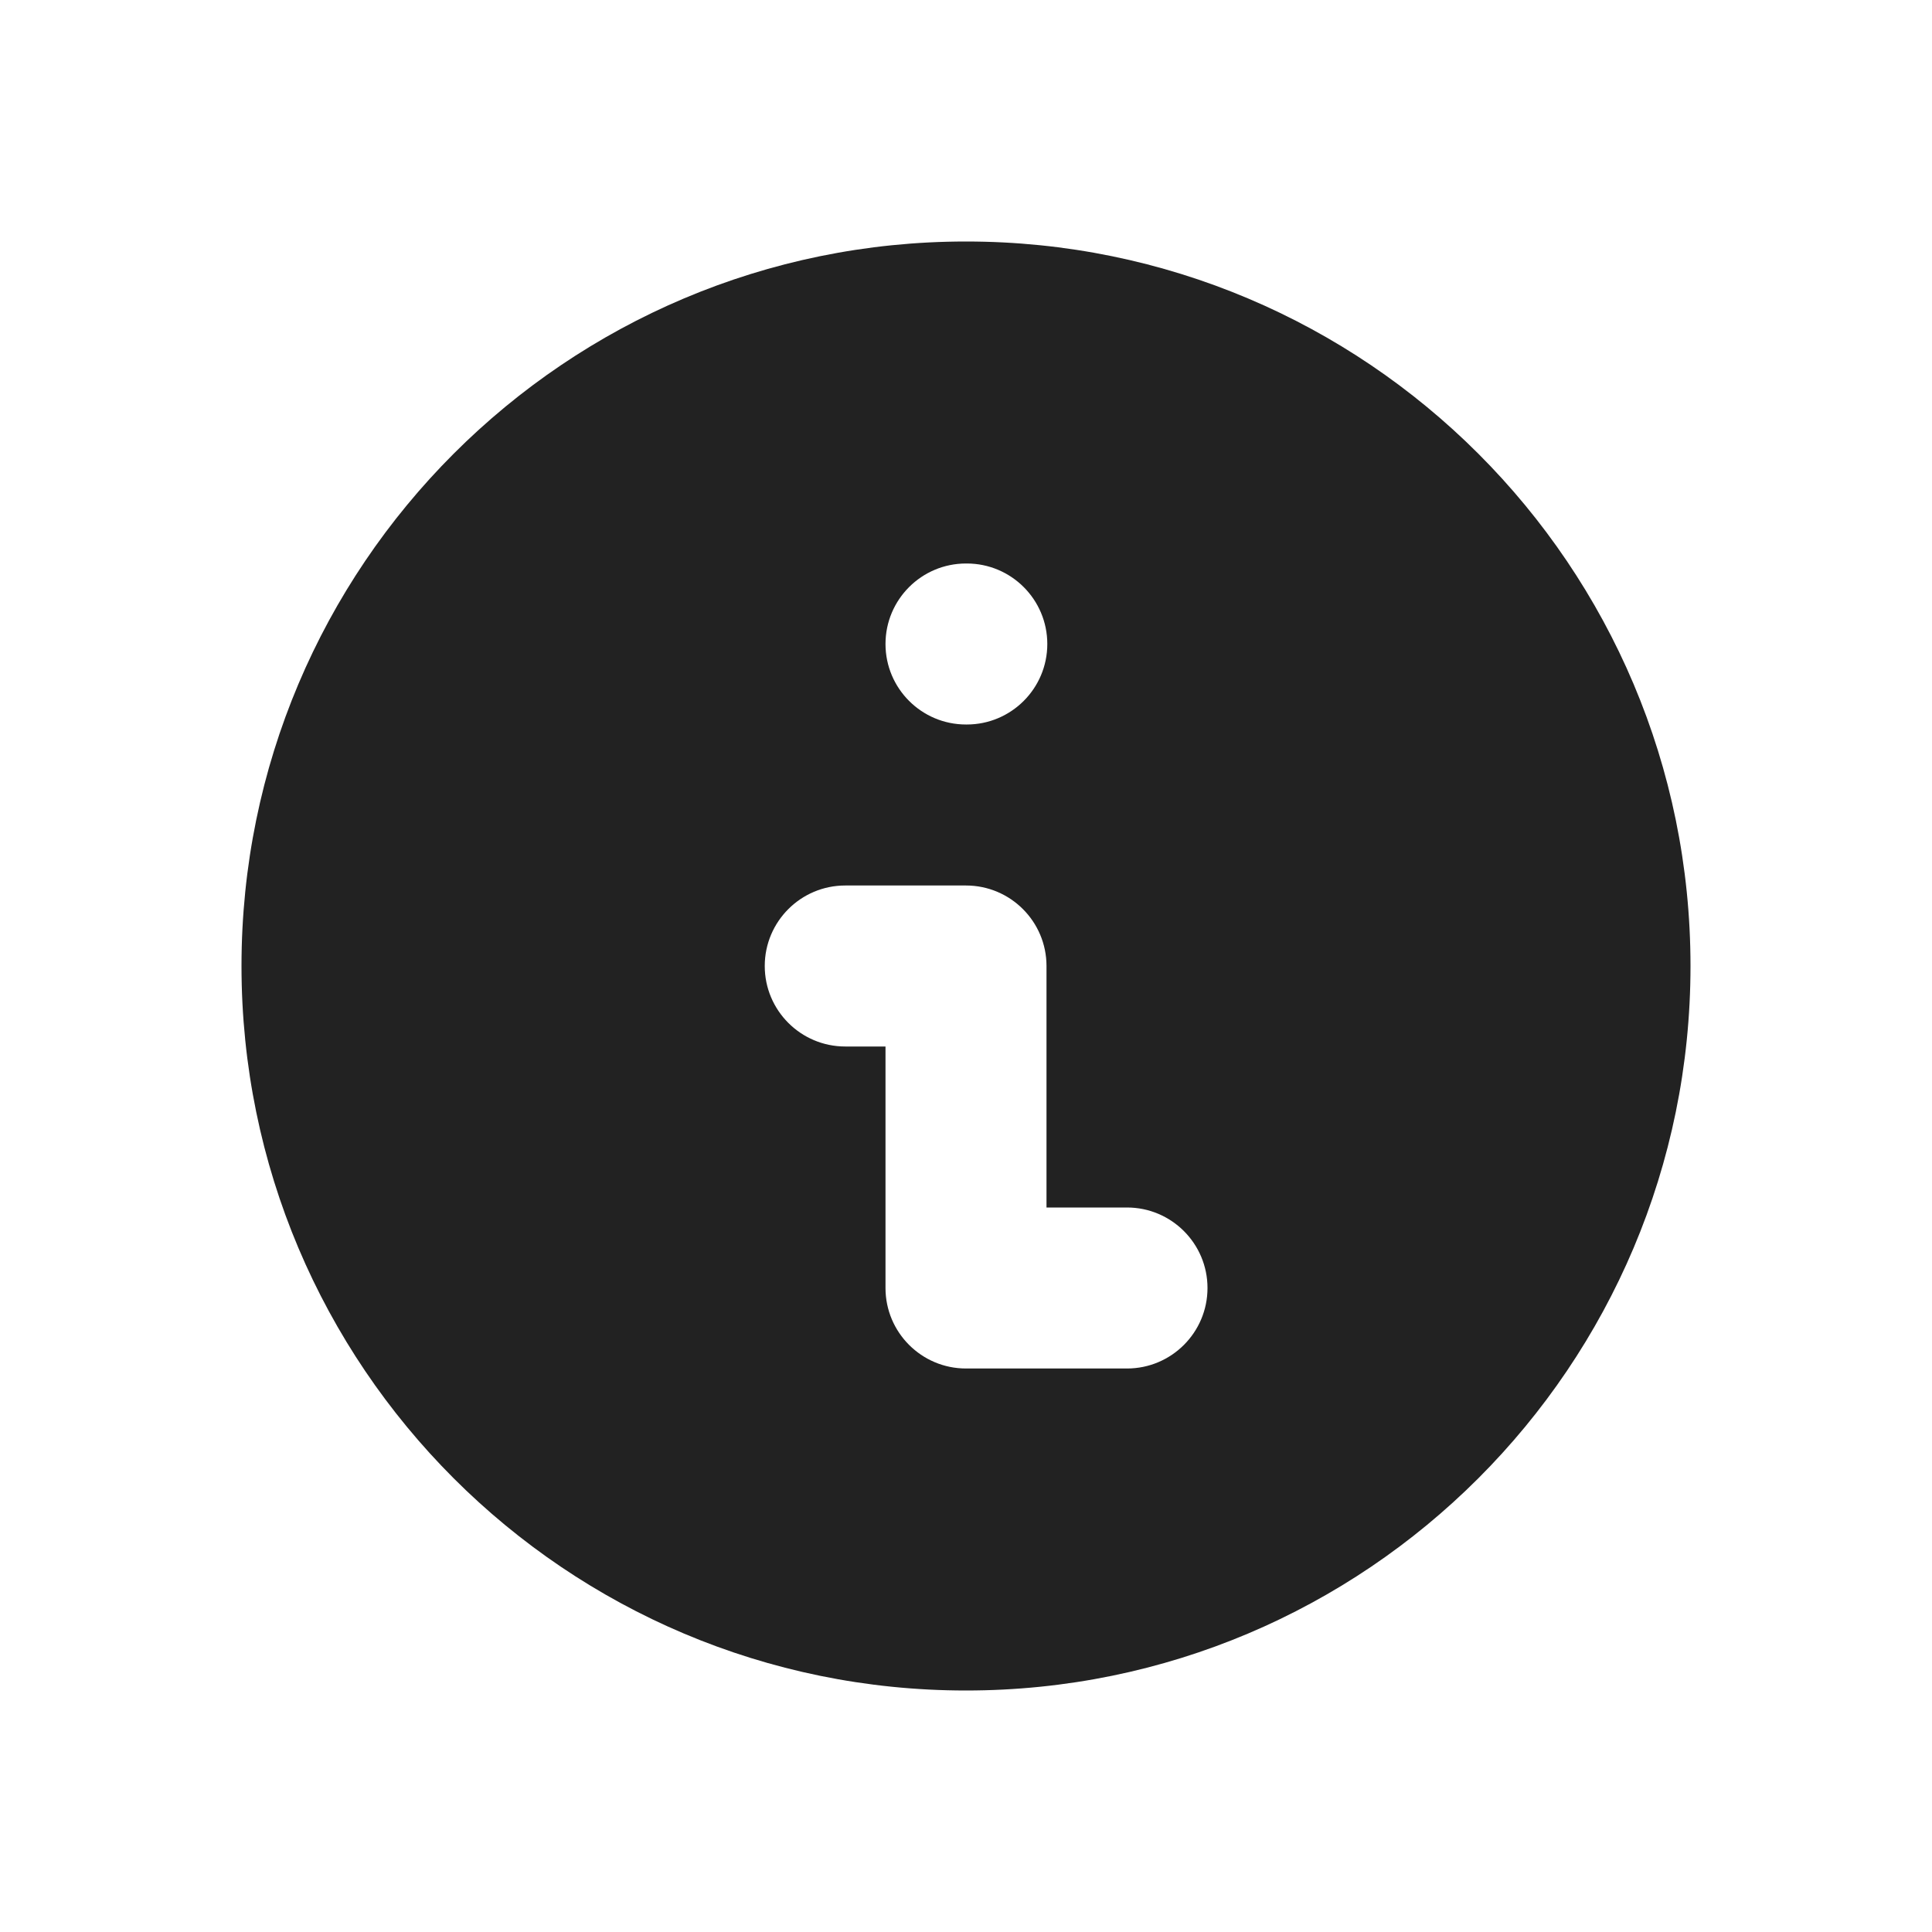
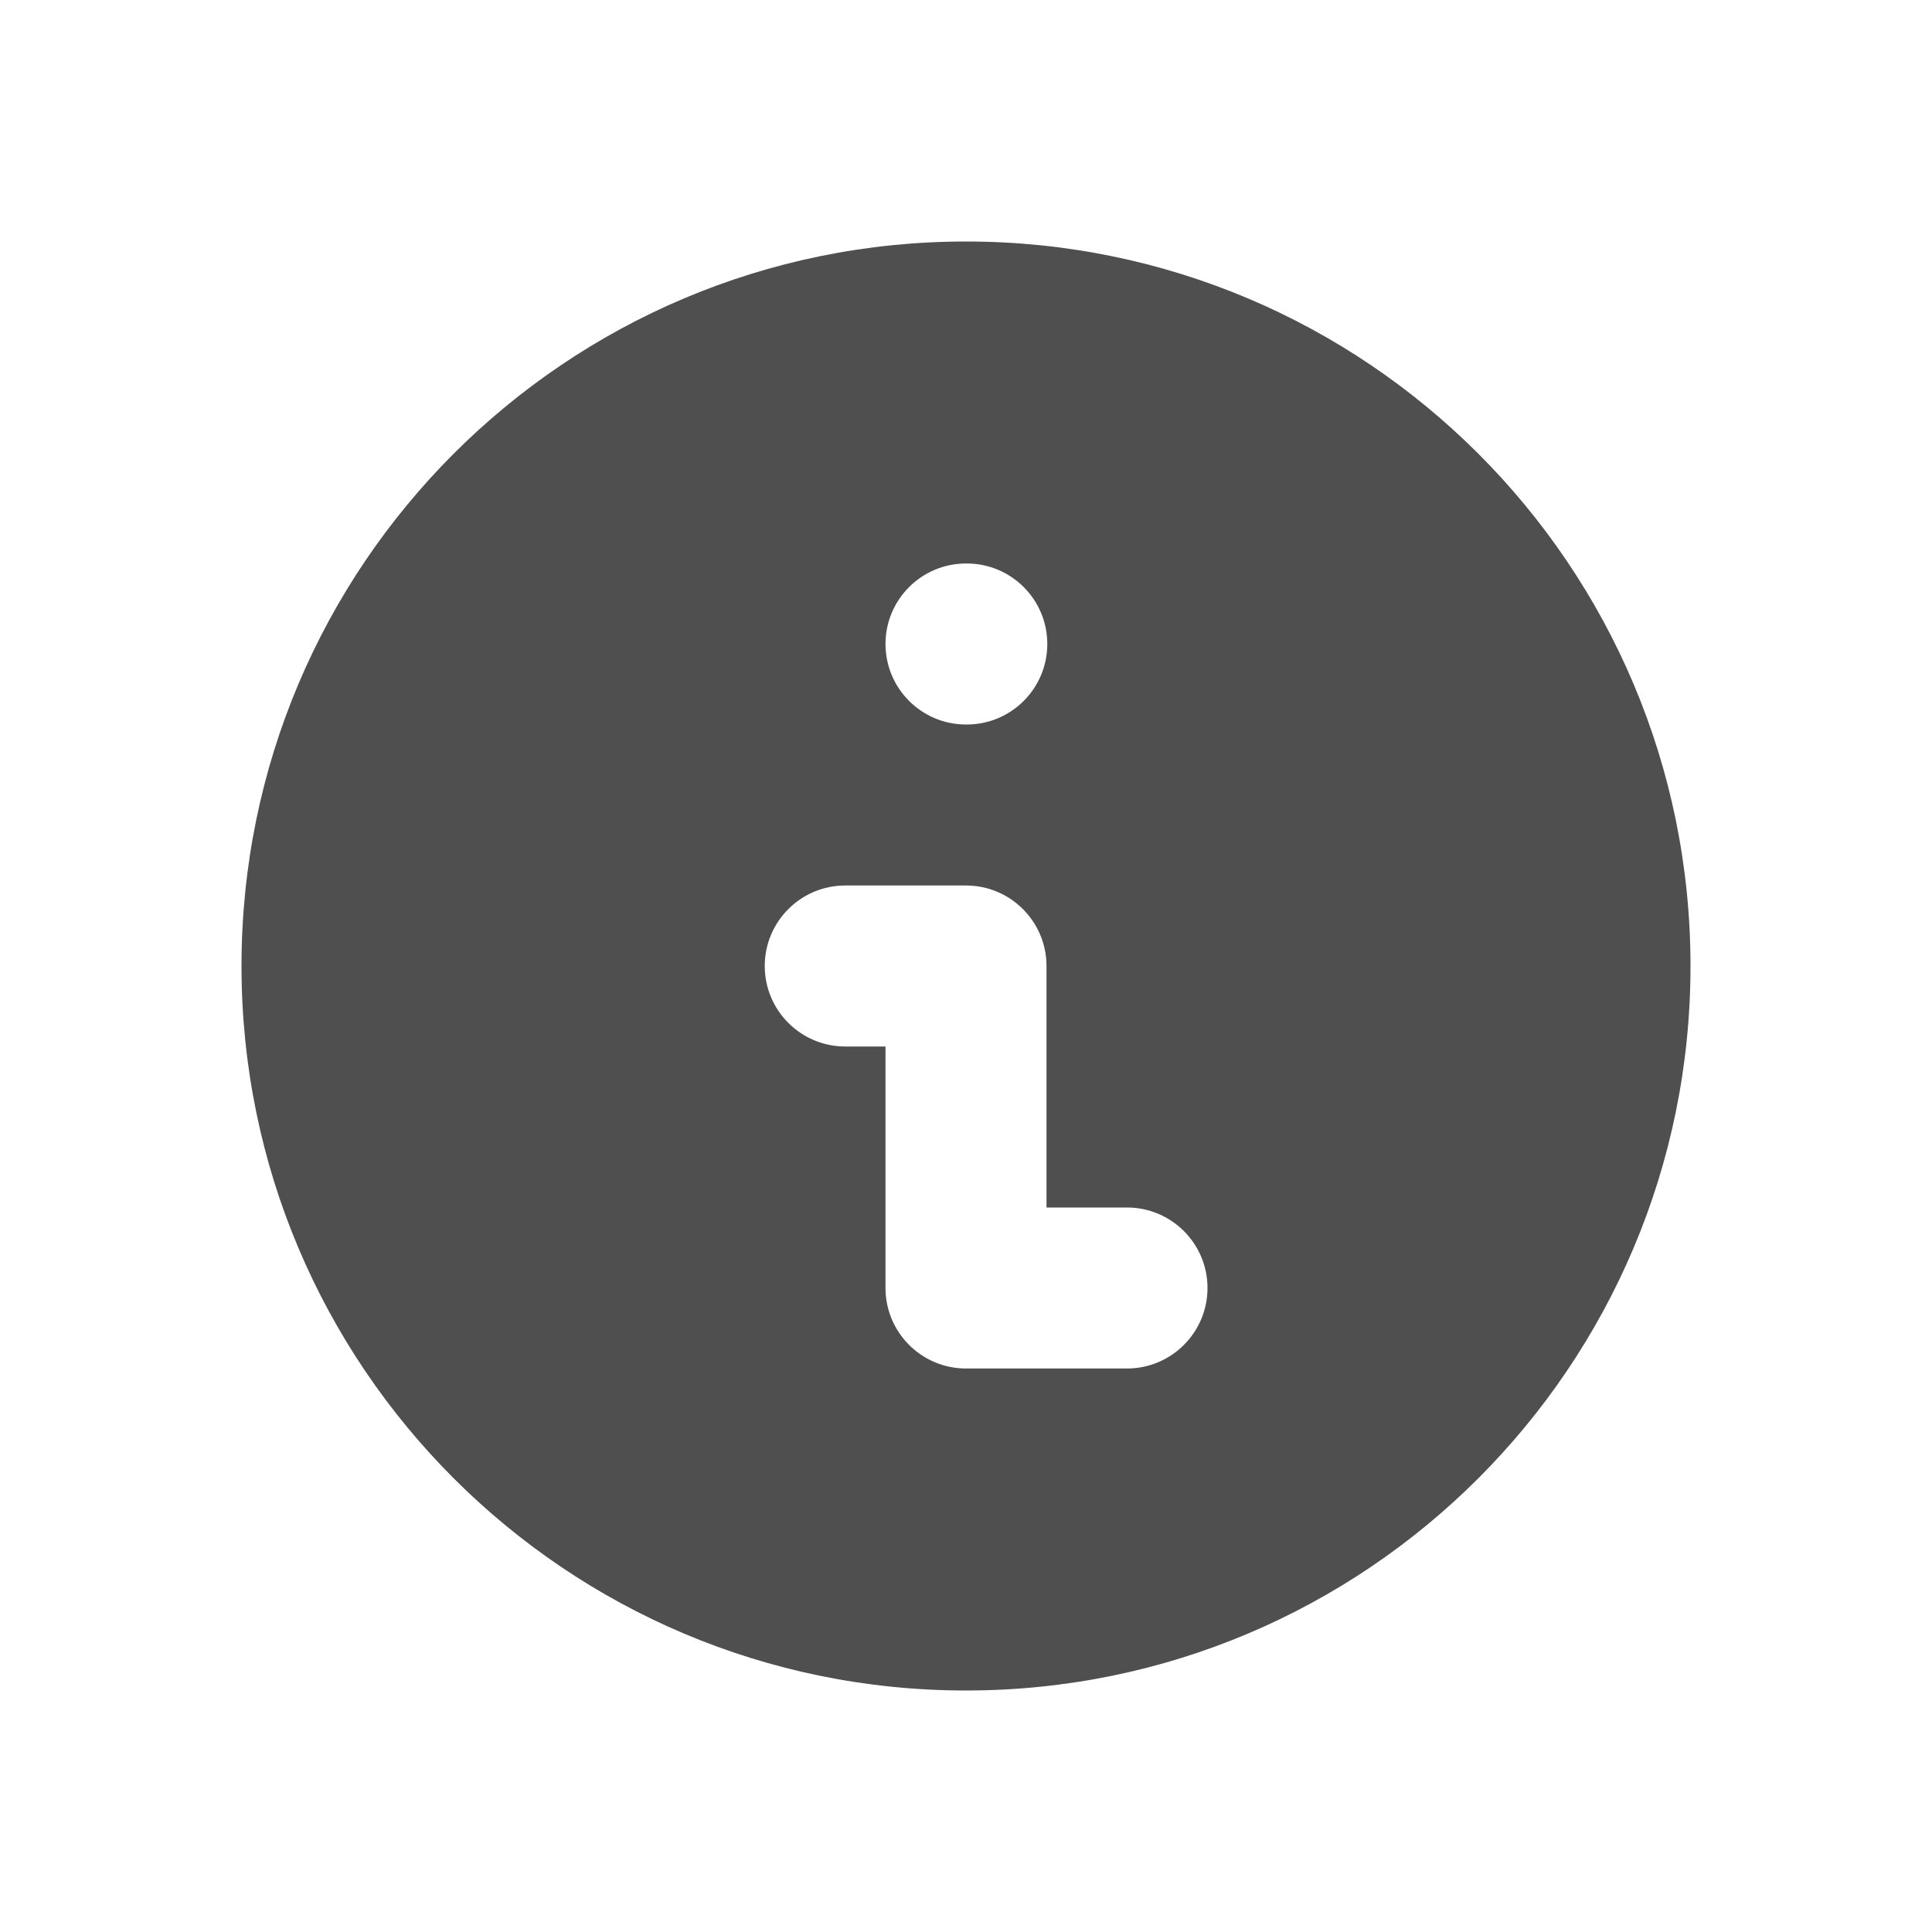
<svg xmlns="http://www.w3.org/2000/svg" width="24" height="24" viewBox="0 0 24 24" fill="none">
-   <path fill-rule="evenodd" clip-rule="evenodd" d="M12 21C7.029 21 3 16.971 3 12C3 7.029 7.029 3 12 3C16.971 3 21 7.029 21 12C21 16.971 16.971 21 12 21ZM12 7C11.448 7 11 7.448 11 8C11 8.552 11.448 9 12 9H12.01C12.562 9 13.01 8.552 13.01 8C13.01 7.448 12.562 7 12.01 7H12ZM10.5 11C9.948 11 9.5 11.448 9.5 12C9.5 12.552 9.948 13 10.5 13H11V16C11 16.552 11.448 17 12 17H14C14.552 17 15 16.552 15 16C15 15.448 14.552 15 14 15H13V12C13 11.448 12.552 11 12 11H10.5Z" fill="#222222" />
+   <path fill-rule="evenodd" clip-rule="evenodd" d="M12 21C7.029 21 3 16.971 3 12C3 7.029 7.029 3 12 3C16.971 3 21 7.029 21 12C21 16.971 16.971 21 12 21ZM12 7C11.448 7 11 7.448 11 8C11 8.552 11.448 9 12 9H12.01C12.562 9 13.01 8.552 13.01 8C13.01 7.448 12.562 7 12.01 7H12ZM10.5 11C9.948 11 9.5 11.448 9.5 12C9.5 12.552 9.948 13 10.5 13H11V16C11 16.552 11.448 17 12 17H14C14.552 17 15 16.552 15 16C15 15.448 14.552 15 14 15H13V12C13 11.448 12.552 11 12 11H10.5Z" fill="#4F4F4F" />
</svg>
